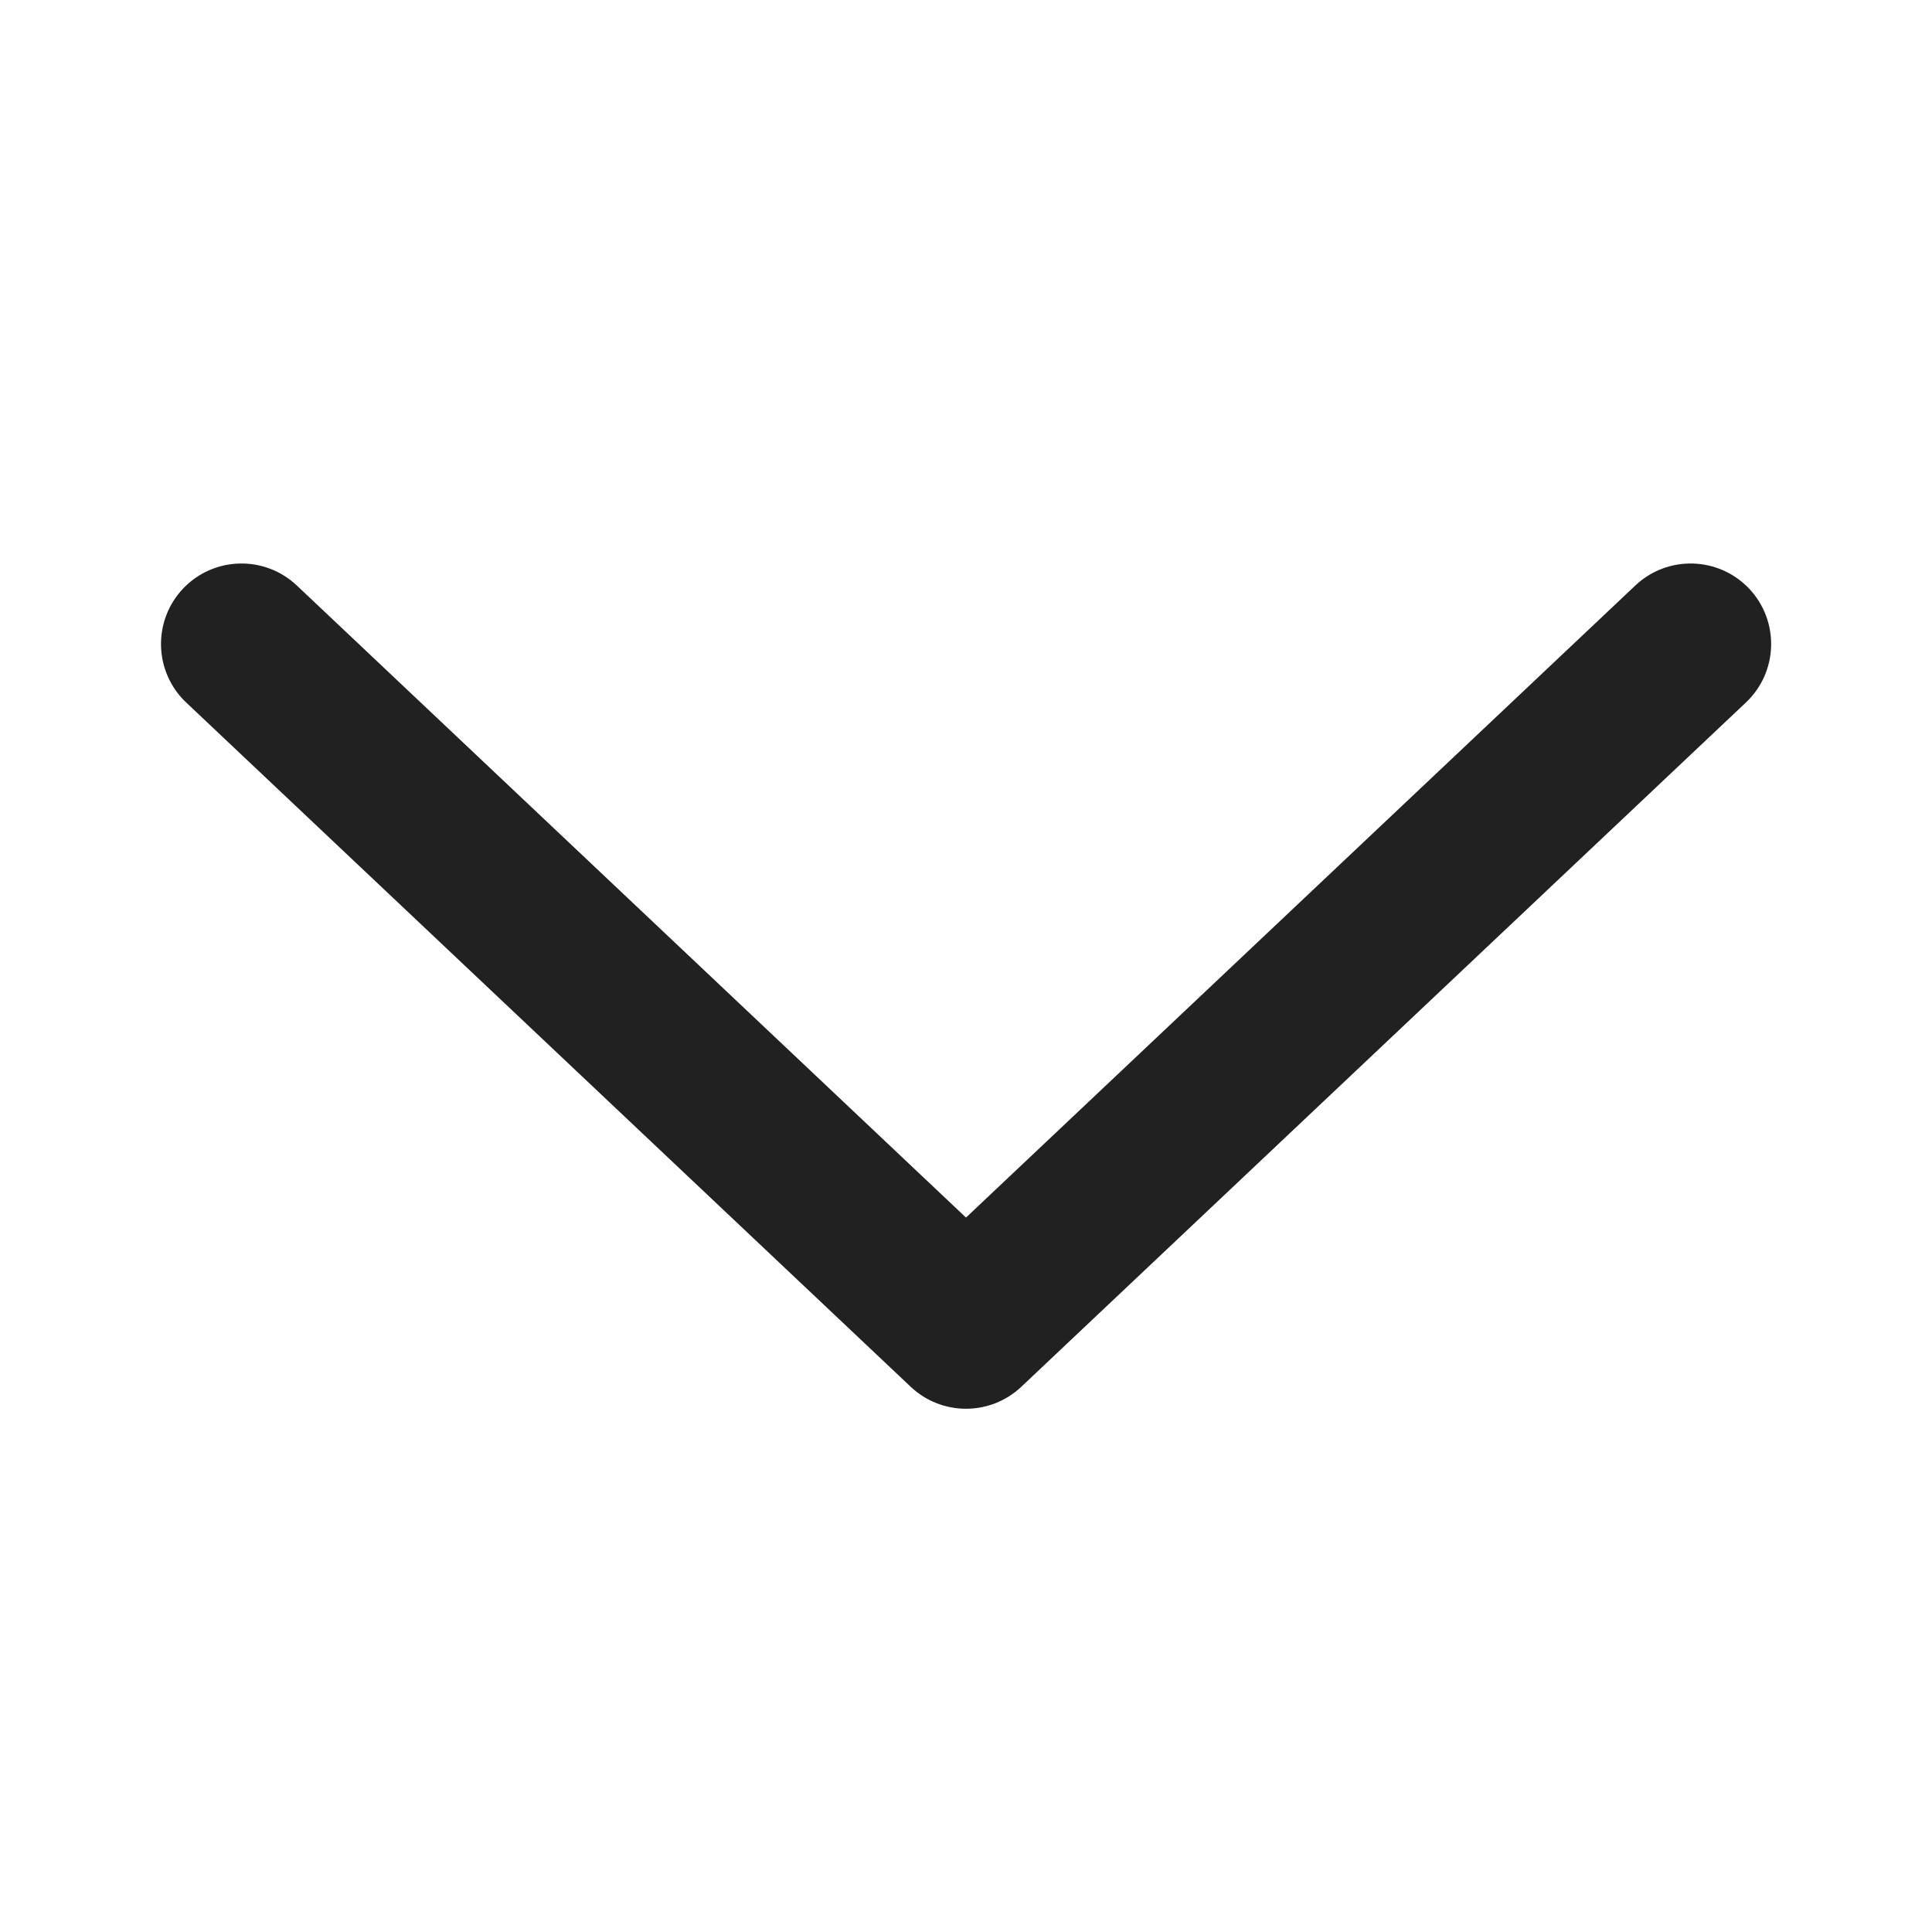
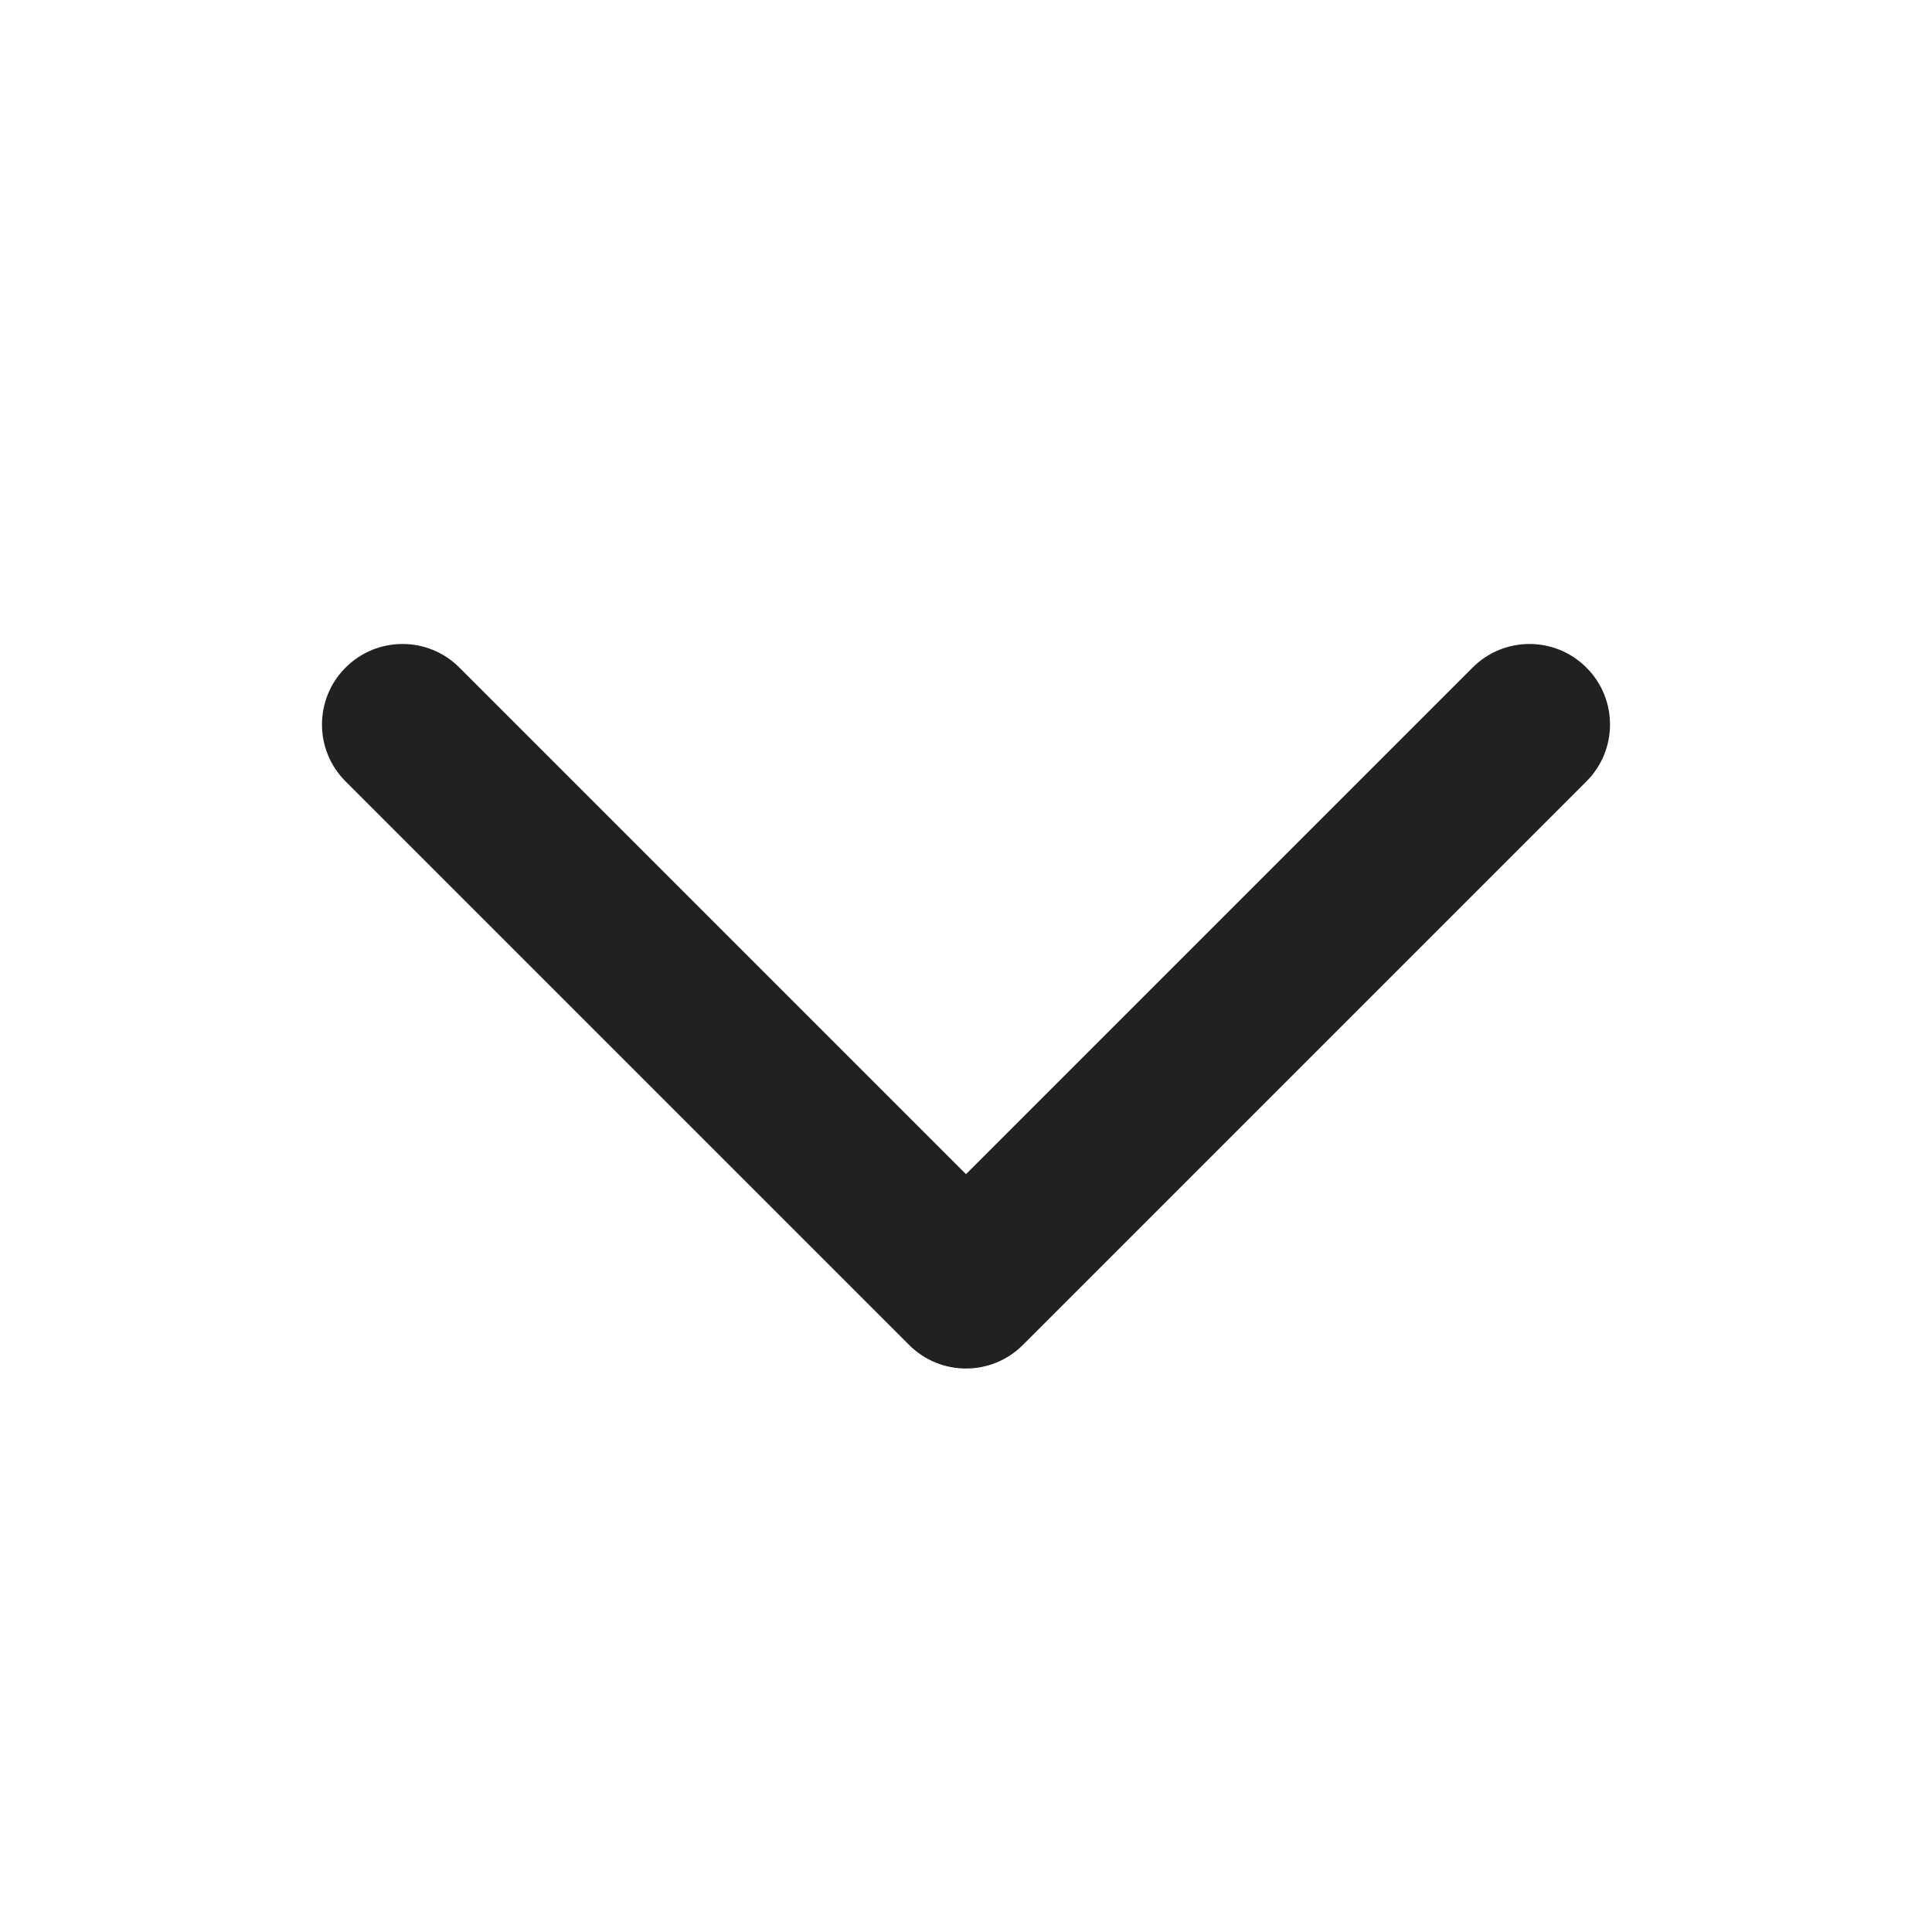
<svg xmlns="http://www.w3.org/2000/svg" width="24px" height="24px" viewBox="0 0 24 24" version="1.1">
-   <g id="🔍-Product-Icons" stroke="none" stroke-width="1" fill="none" fill-rule="evenodd">
+   <g id="🔍-System-Icons" stroke="none" stroke-width="1" fill="none" fill-rule="evenodd">
    <g id="ic_fluent_chevron_down_24_filled" fill="#212121" fill-rule="nonzero">
-       <path d="M12,15.125 L3.687,7.273 C3.285,6.894 2.652,6.912 2.273,7.313 C1.894,7.715 1.912,8.348 2.313,8.727 L11.313,17.227 C11.699,17.591 12.301,17.591 12.687,17.227 L21.688,8.727 C22.09,8.348 22.108,7.715 21.729,7.313 C21.349,6.912 20.716,6.894 20.315,7.273 L12,15.125 Z" id="🎨-Color" />
+       <path d="M4.293,8.293 C4.683,7.902 5.317,7.902 5.707,8.293 L12,14.586 L18.293,8.293 C18.683,7.902 19.317,7.902 19.707,8.293 C20.098,8.683 20.098,9.317 19.707,9.707 L12.707,16.707 C12.317,17.098 11.683,17.098 11.293,16.707 L4.293,9.707 C3.902,9.317 3.902,8.683 4.293,8.293 Z" id="🎨-Color" />
    </g>
  </g>
</svg>
